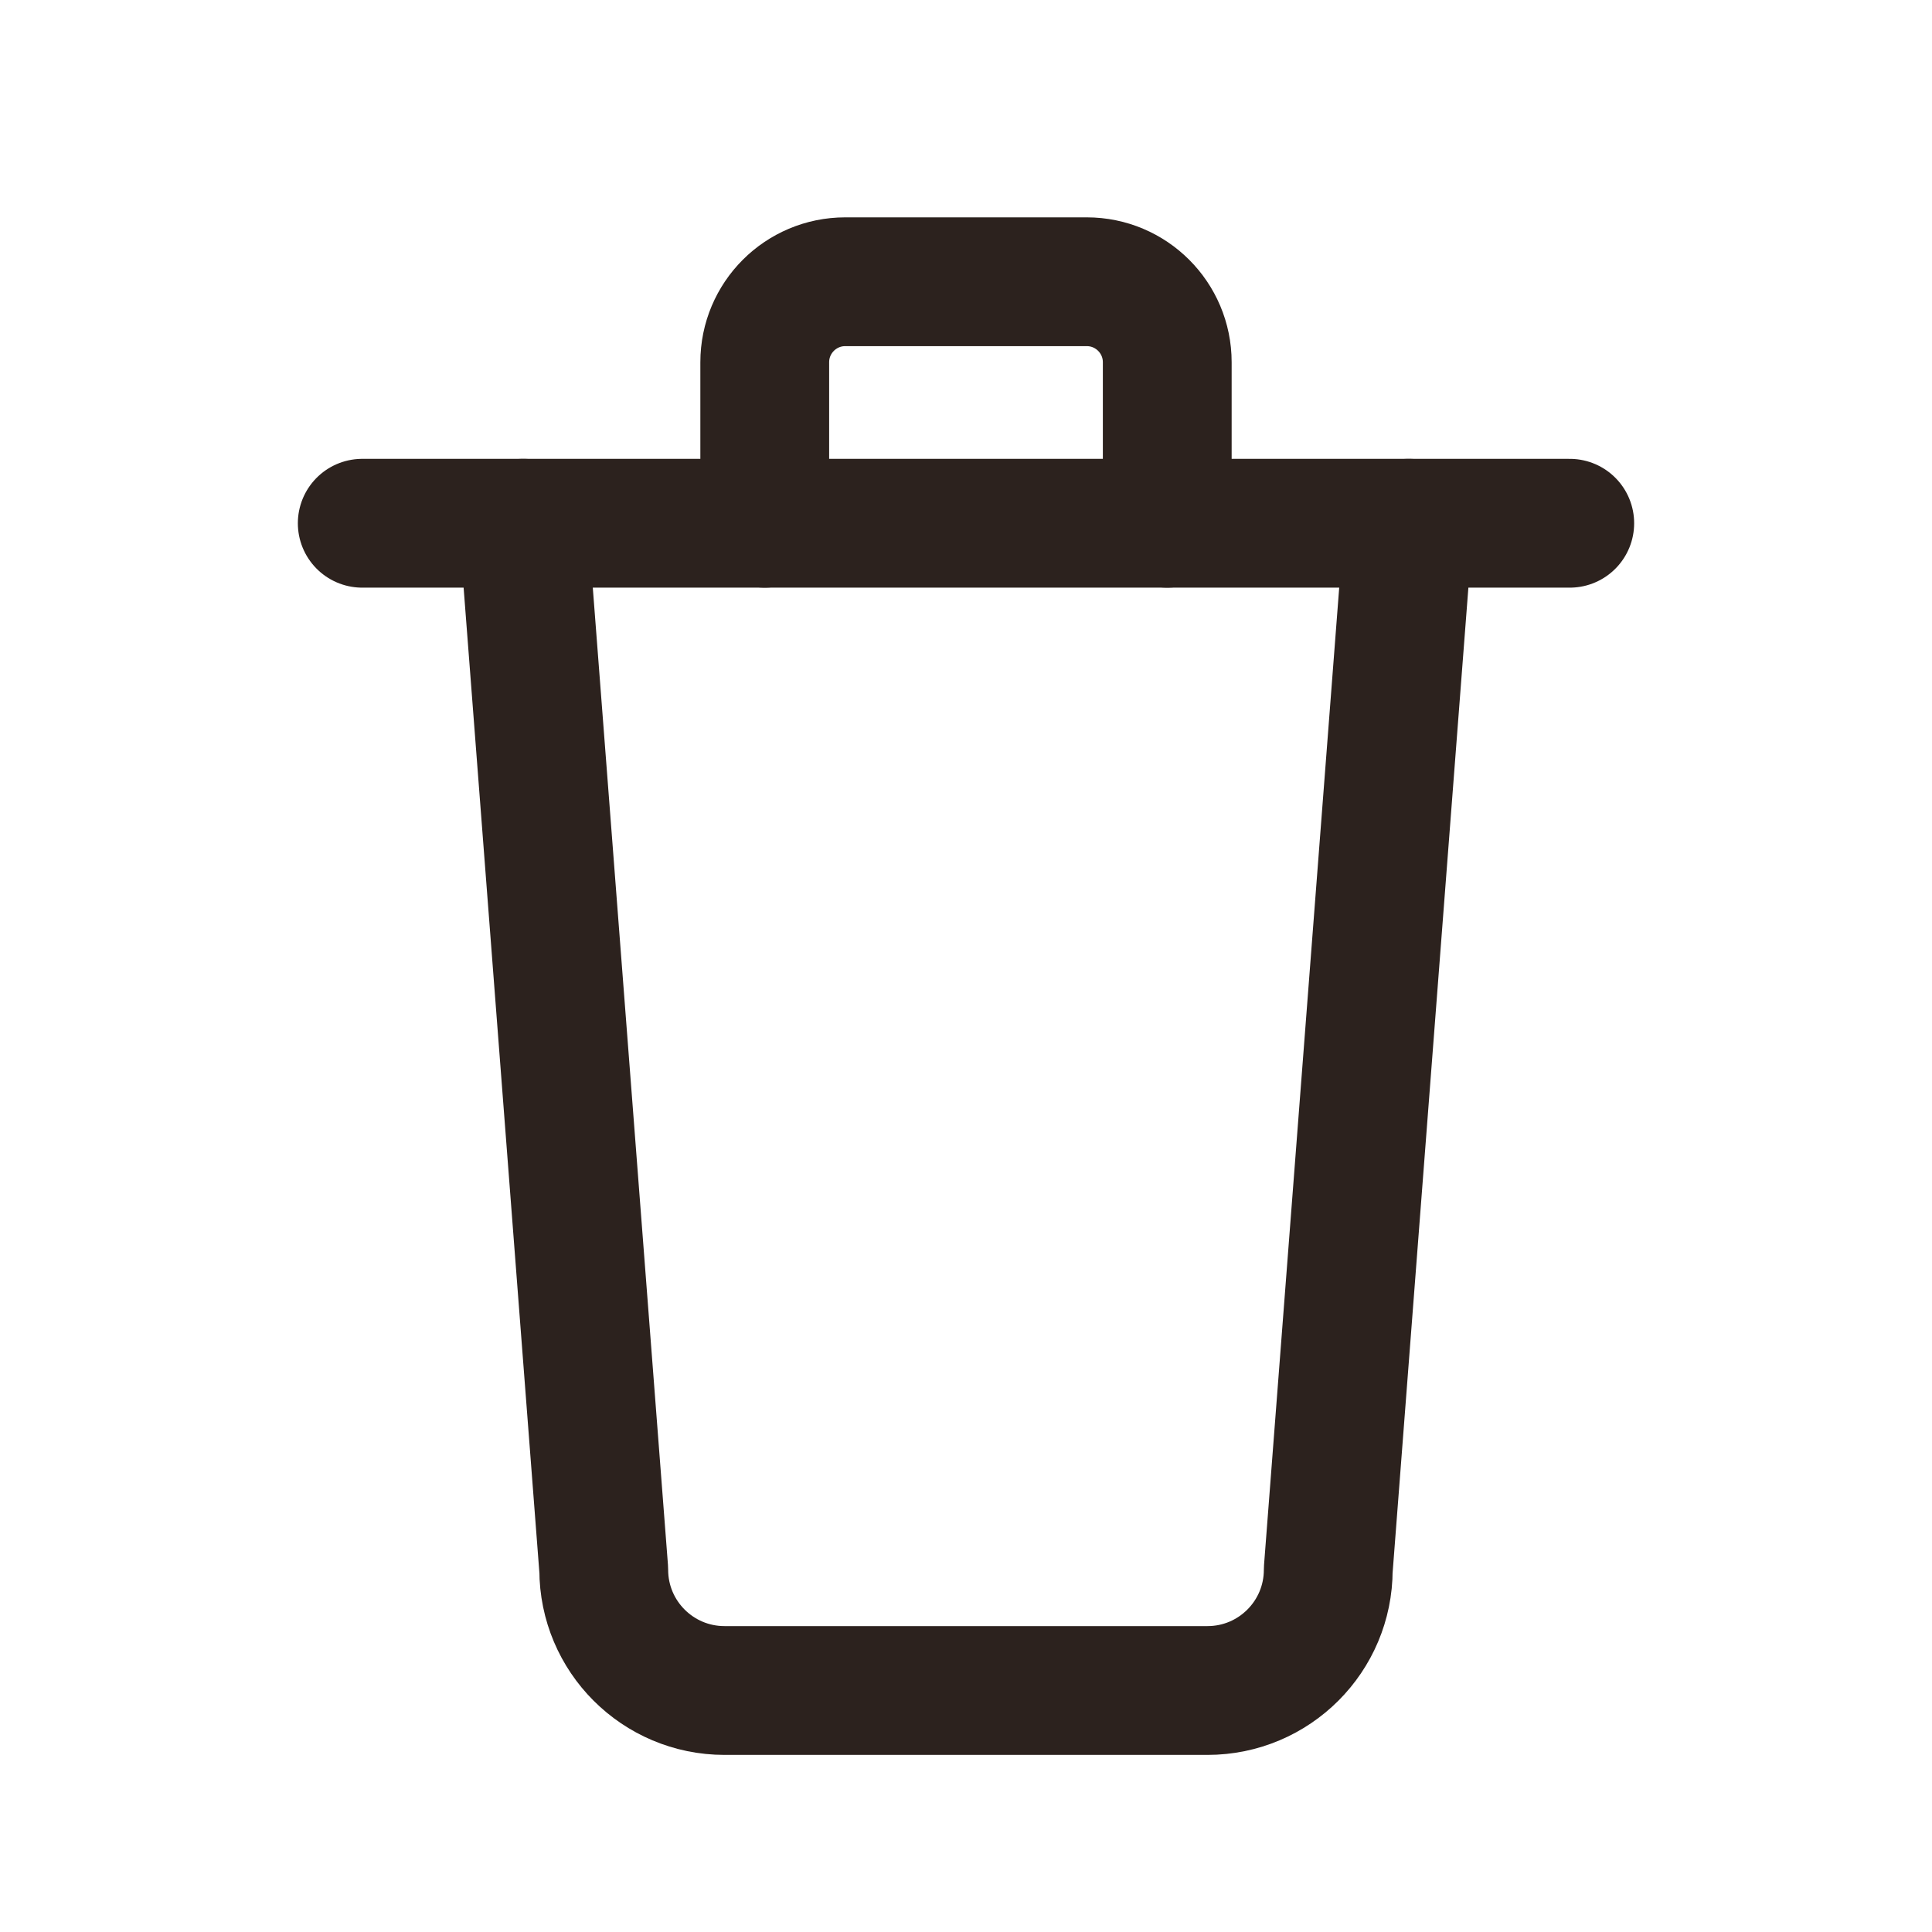
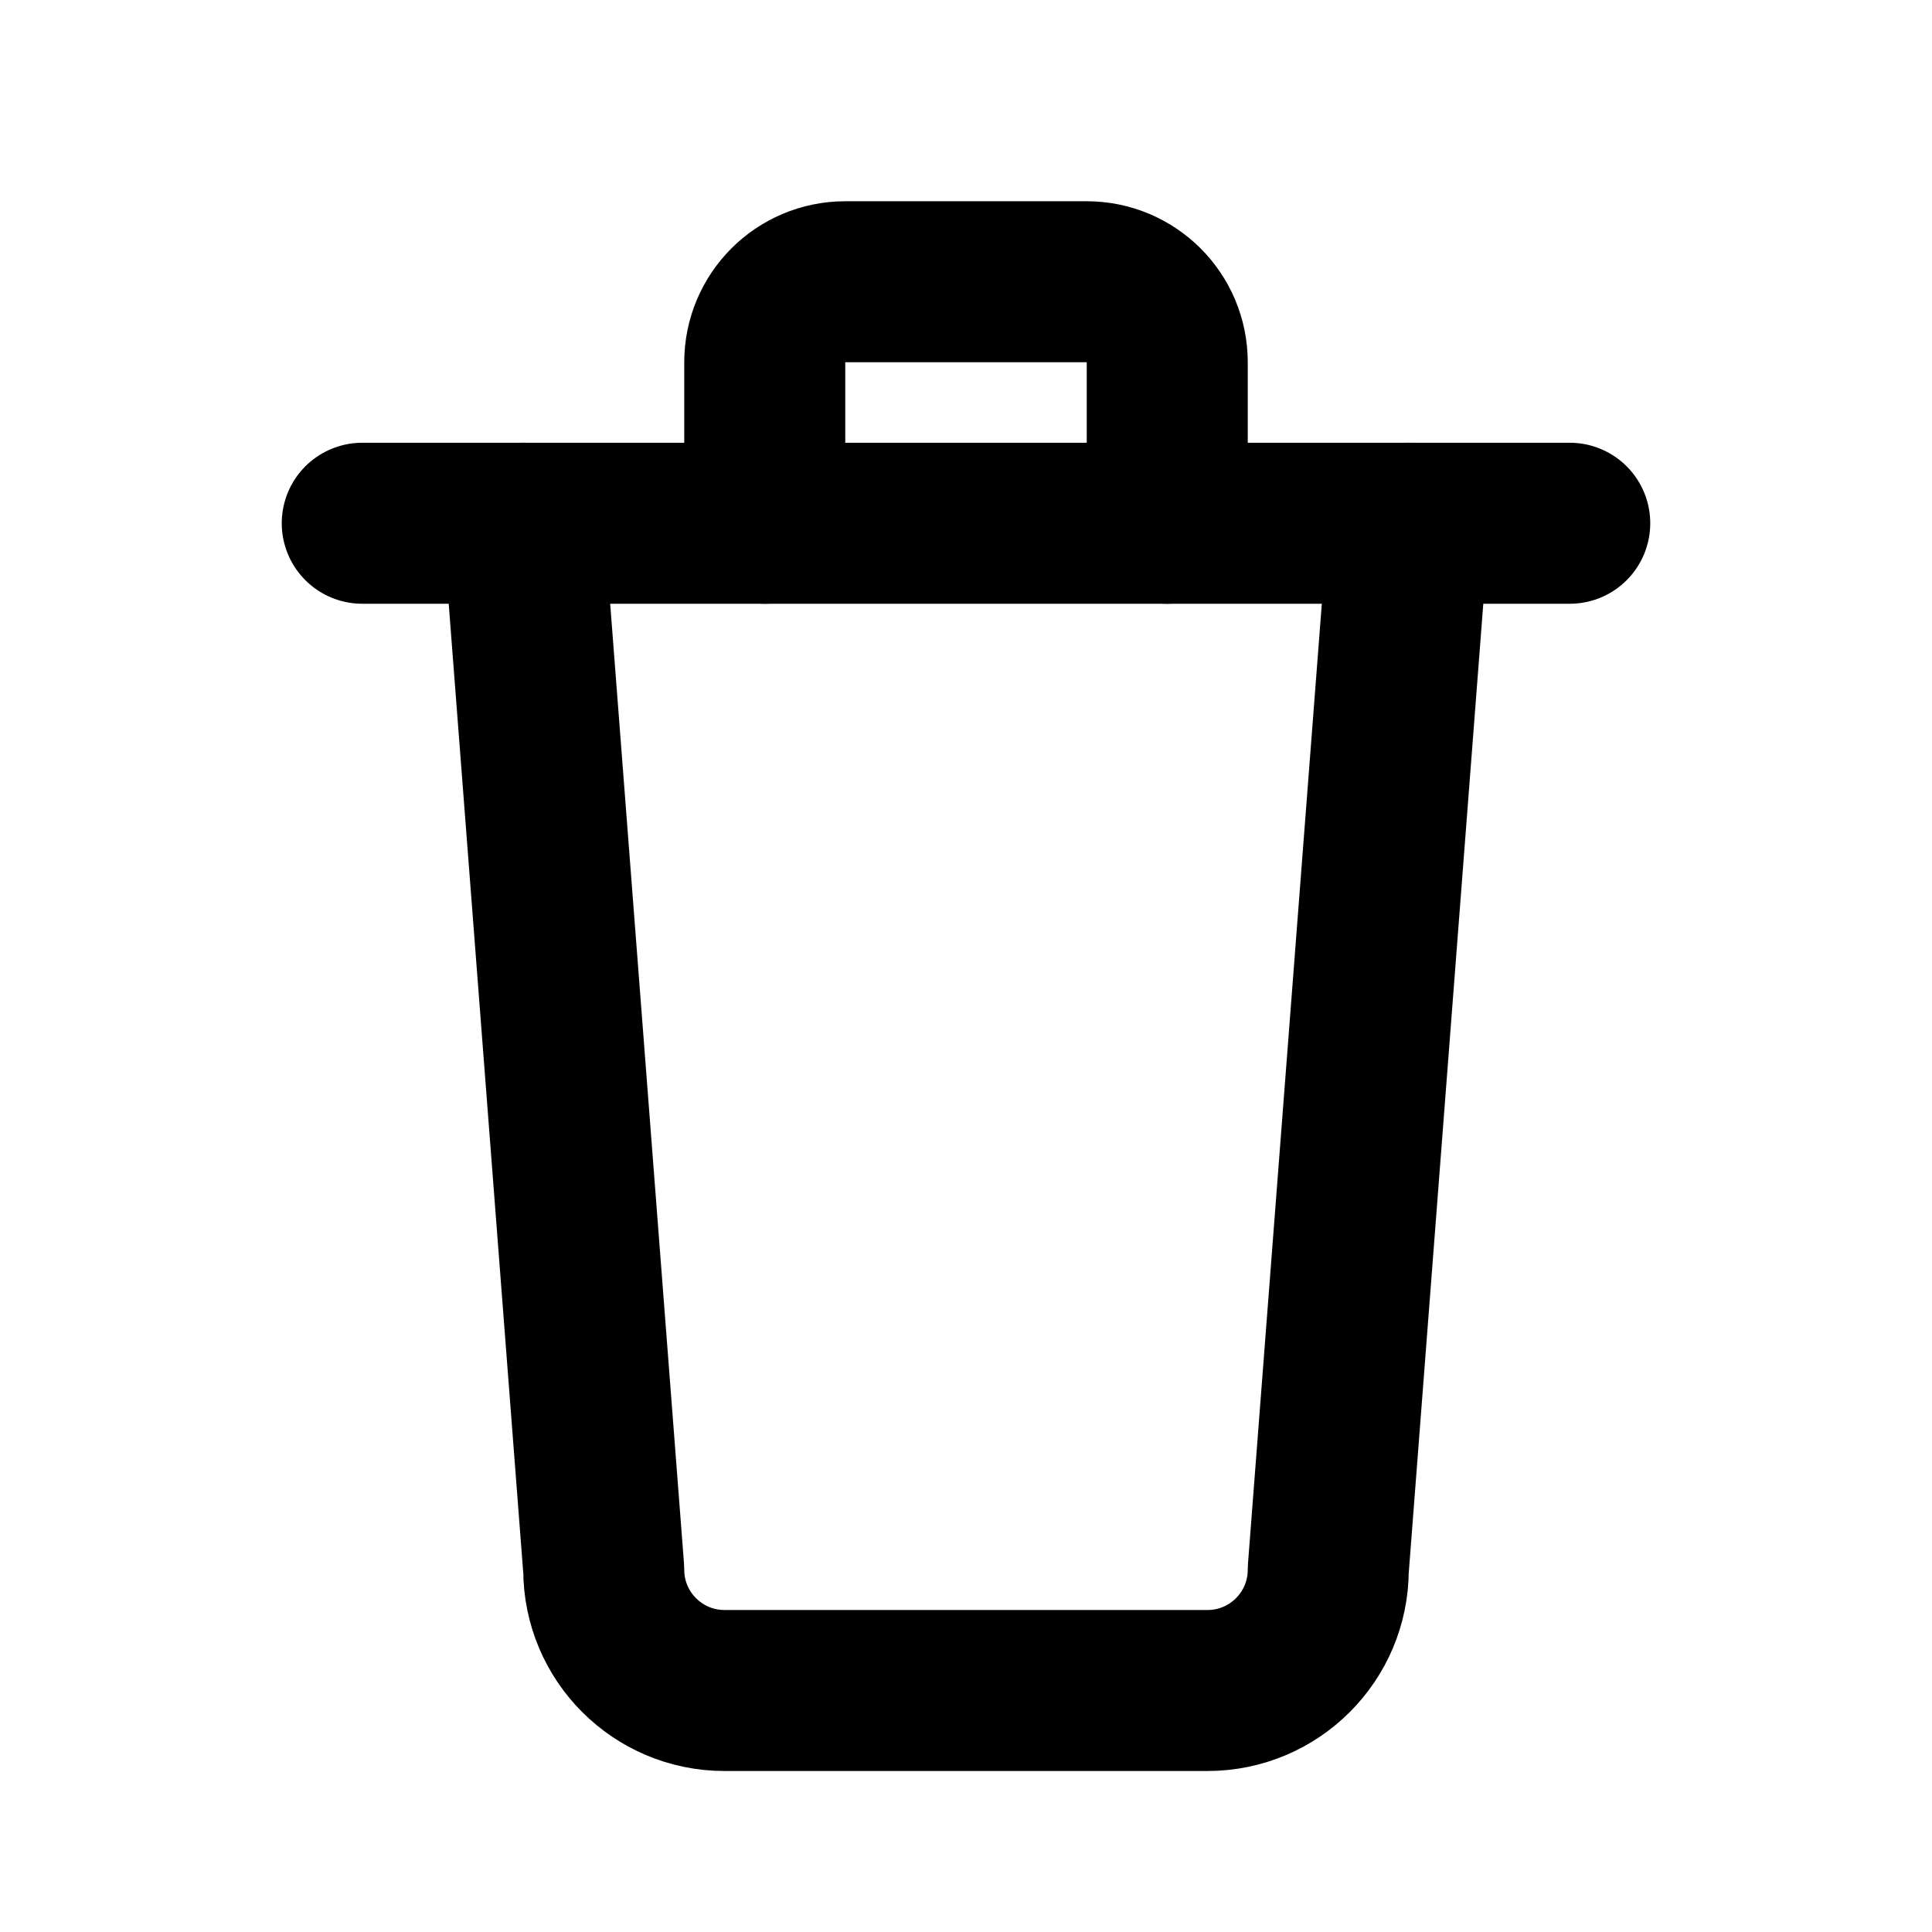
- <svg xmlns="http://www.w3.org/2000/svg" viewBox="0 0 24 24" width="24" height="24" fill="none" stroke="#2C221E" stroke-width="1.6" stroke-linecap="round" stroke-linejoin="round">
+ <svg xmlns="http://www.w3.org/2000/svg" viewBox="0 0 24 24" width="24" height="24" fill="none" stroke="currentColor" stroke-width="2" stroke-linecap="round" stroke-linejoin="round">
  <path d="M4.5 6.5h15" />
  <path d="M9.5 6.5V4.5a1 1 0 0 1 1-1h3a1 1 0 0 1 1 1v2" />
  <path d="M6.5 6.5l1 13a1.5 1.5 0 0 0 1.5 1.5h6a1.5 1.5 0 0 0 1.5-1.5l1-13" />
</svg>
